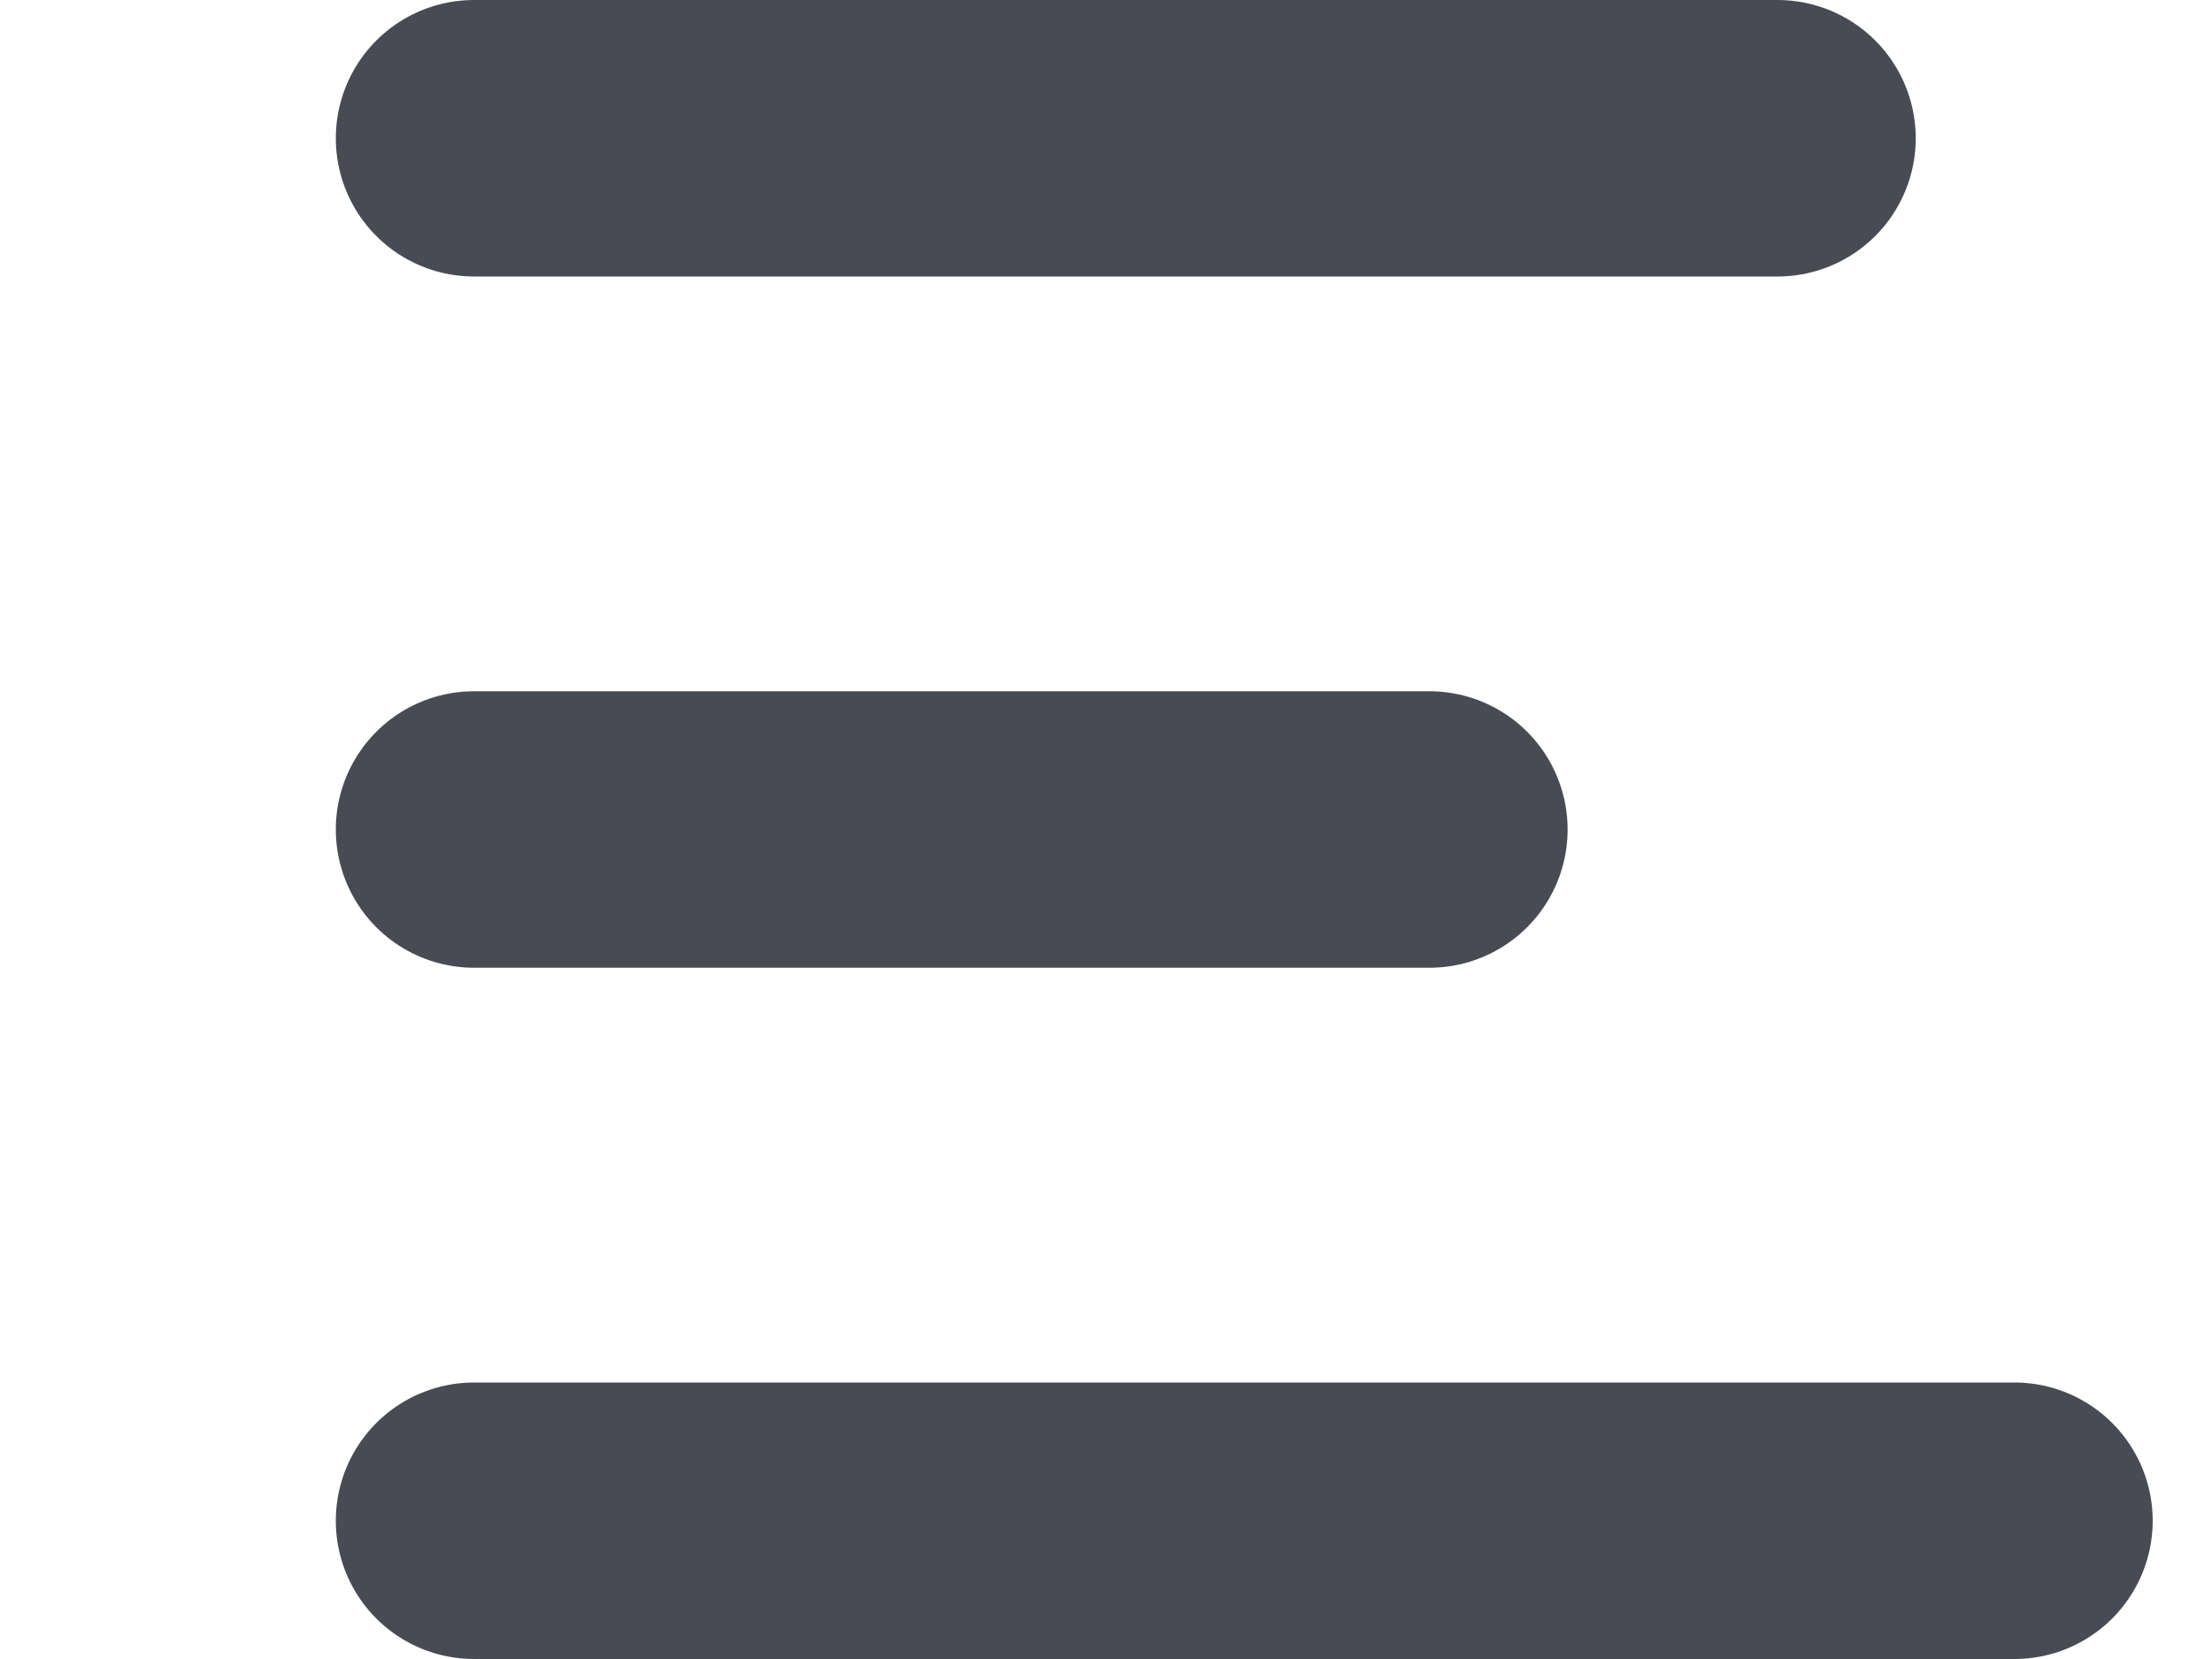
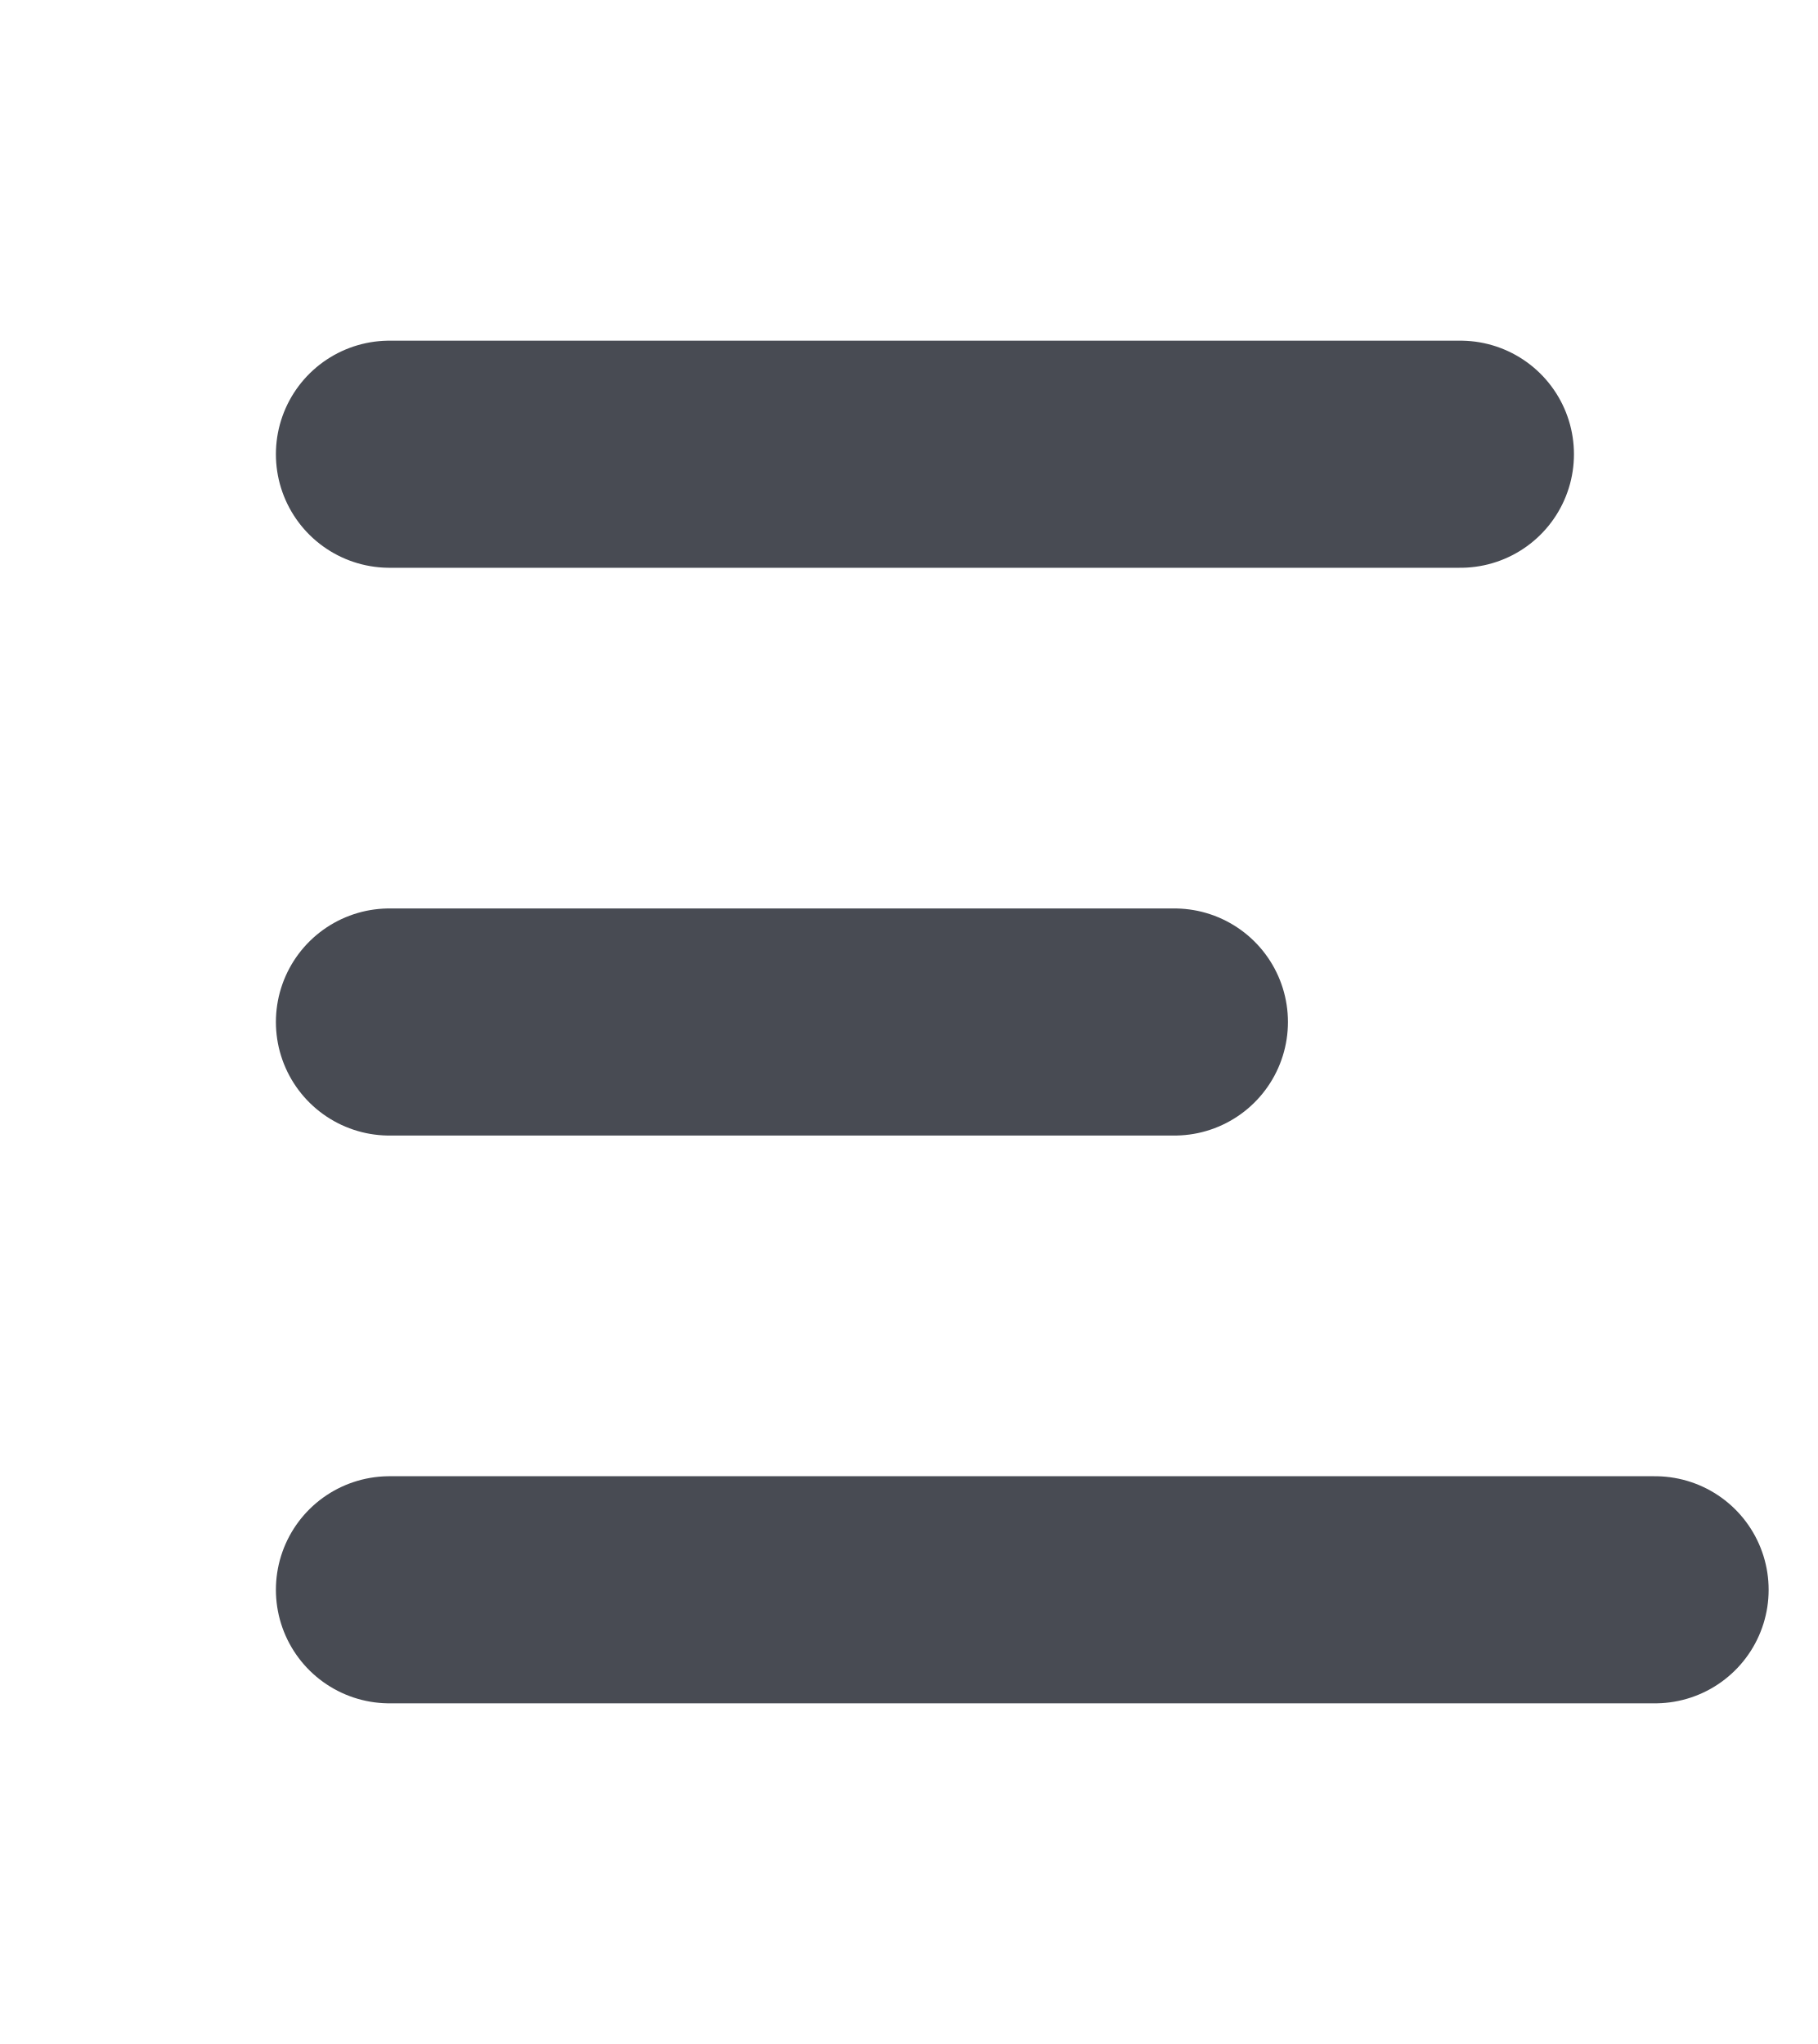
- <svg xmlns="http://www.w3.org/2000/svg" width="16px" height="12px" viewBox="0 0 16 12" version="1.1">
+ <svg xmlns="http://www.w3.org/2000/svg" width="16px" height="18px" viewBox="0 0 16 18" version="1.1">
  <defs />
  <g id="Page-1" stroke="none" stroke-width="1" fill="none" fill-rule="evenodd" stroke-linecap="round">
-     <g id="项目详情页_出让中的份额" transform="translate(-1107, -959)" stroke="#484B53" stroke-width="2">
+     <g id="项目详情页_出让中的份额" transform="translate(-1107, -956)" stroke="#484B53" stroke-width="2">
      <g id="项目进展" transform="translate(991, 927)">
        <g id="Group-18" transform="translate(116, 26)">
          <g id="Group-19" transform="translate(3, 6)">
            <path d="M0.429,1 L9.857,1" id="Line" />
            <path d="M0.429,6 L7.339,6" id="Line" />
            <path d="M0.429,11 L11.571,11" id="Line" />
          </g>
        </g>
      </g>
    </g>
  </g>
</svg>
